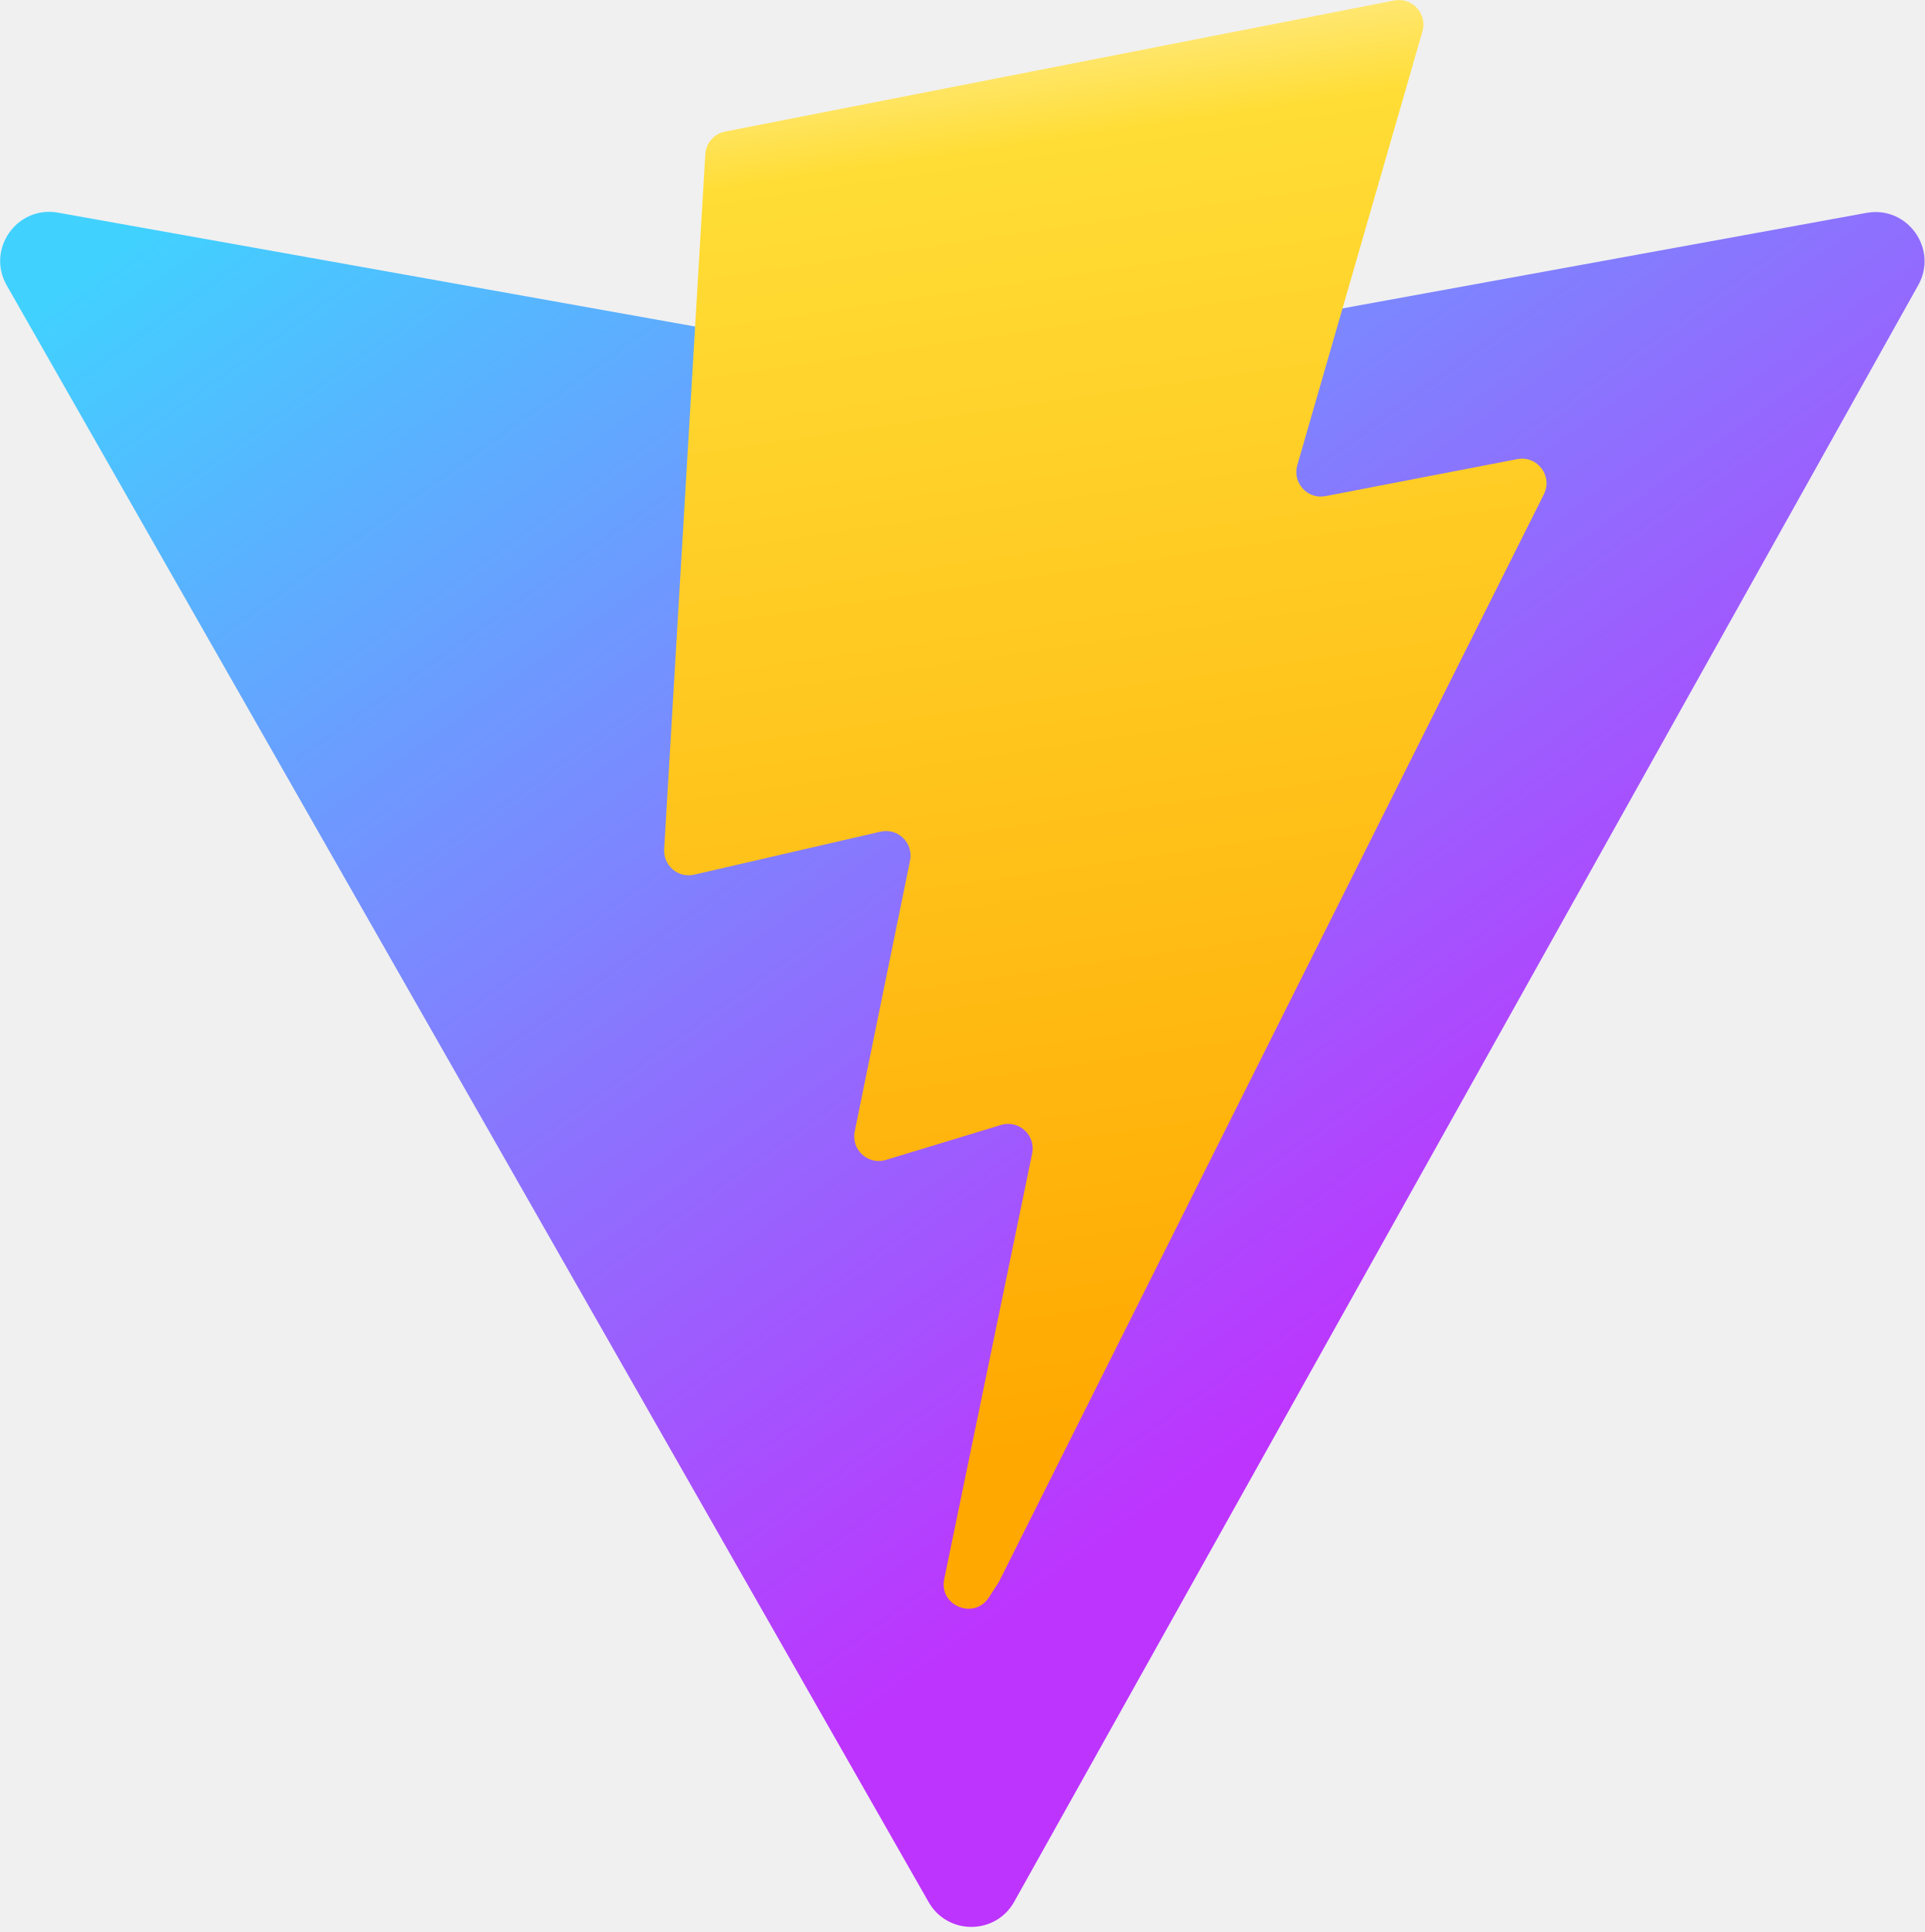
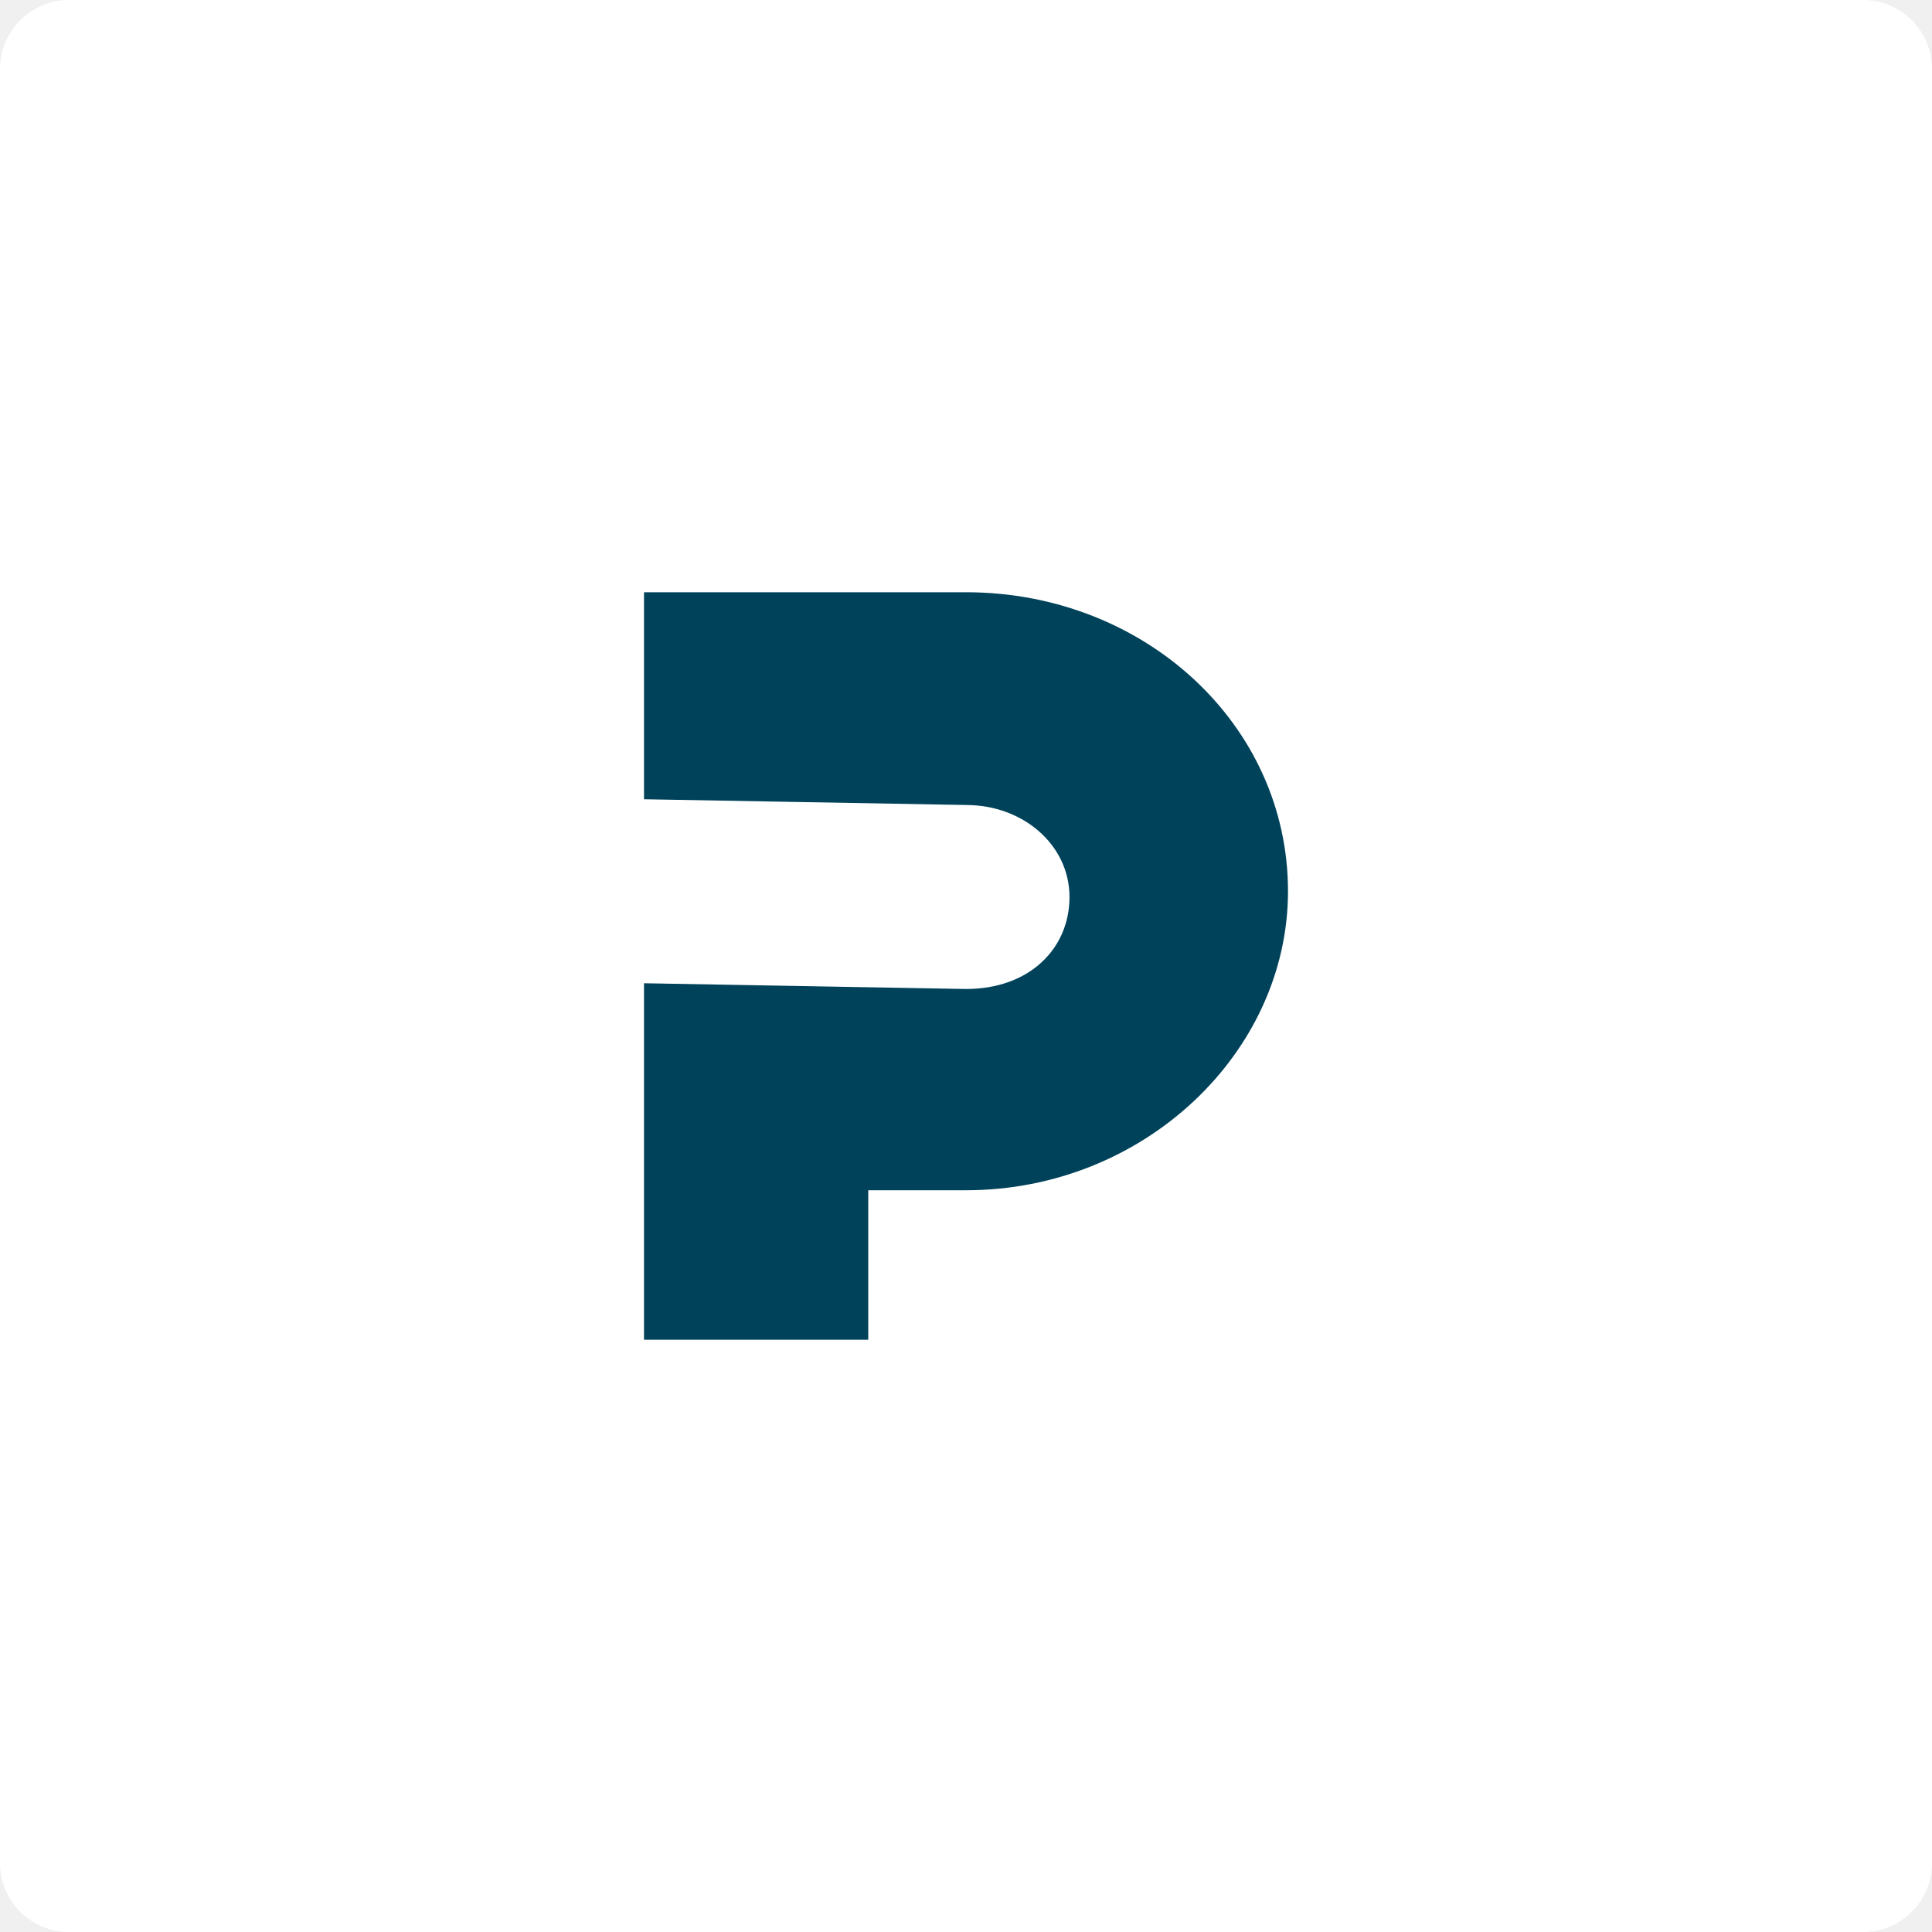
- <svg xmlns="http://www.w3.org/2000/svg" aria-hidden="true" role="img" class="iconify iconify--logos" width="31.88" height="32" preserveAspectRatio="xMidYMid meet" viewBox="0 0 256 257">
+ <svg xmlns="http://www.w3.org/2000/svg" xml:space="preserve" width="9.331mm" height="9.331mm" version="1.1" style="shape-rendering:geometricPrecision; text-rendering:geometricPrecision; image-rendering:optimizeQuality; fill-rule:evenodd; clip-rule:evenodd" viewBox="0 0 3.36 3.36">
  <defs>
-     <linearGradient id="IconifyId1813088fe1fbc01fb466" x1="-.828%" x2="57.636%" y1="7.652%" y2="78.411%">
-       <stop offset="0%" stop-color="#41D1FF" />
-       <stop offset="100%" stop-color="#BD34FE" />
-     </linearGradient>
-     <linearGradient id="IconifyId1813088fe1fbc01fb467" x1="43.376%" x2="50.316%" y1="2.242%" y2="89.03%">
-       <stop offset="0%" stop-color="#FFEA83" />
-       <stop offset="8.333%" stop-color="#FFDD35" />
-       <stop offset="100%" stop-color="#FFA800" />
-     </linearGradient>
+     <style type="text/css">
+    
+     .fil1 {fill:#00425A}
+     .fil0 {fill:white}
+    
+   </style>
  </defs>
-   <path fill="url(#IconifyId1813088fe1fbc01fb466)" d="M255.153 37.938L134.897 252.976c-2.483 4.44-8.862 4.466-11.382.048L.875 37.958c-2.746-4.814 1.371-10.646 6.827-9.67l120.385 21.517a6.537 6.537 0 0 0 2.322-.004l117.867-21.483c5.438-.991 9.574 4.796 6.877 9.62Z" />
-   <path fill="url(#IconifyId1813088fe1fbc01fb467)" d="M185.432.063L96.44 17.501a3.268 3.268 0 0 0-2.634 3.014l-5.474 92.456a3.268 3.268 0 0 0 3.997 3.378l24.777-5.718c2.318-.535 4.413 1.507 3.936 3.838l-7.361 36.047c-.495 2.426 1.782 4.5 4.151 3.78l15.304-4.649c2.372-.72 4.652 1.36 4.15 3.788l-11.698 56.621c-.732 3.542 3.979 5.473 5.943 2.437l1.313-2.028l72.516-144.72c1.215-2.423-.88-5.186-3.54-4.672l-25.505 4.922c-2.396.462-4.435-1.77-3.759-4.114l16.646-57.705c.677-2.35-1.37-4.583-3.769-4.113Z" />
+   <g id="Layer_x0020_1">
+     <rect class="fil0" width="3.36" height="3.36" rx="0.12" ry="0.12" />
+     <path class="fil1" d="M1.12 2.33l0.39 0 0 -0.26 0.17 0c0.31,0 0.56,-0.24 0.56,-0.52 0,-0.29 -0.25,-0.52 -0.56,-0.52l-0.56 0 0 0.36 0.56 0.01c0.1,0 0.18,0.07 0.18,0.16 0,0.09 -0.07,0.16 -0.18,0.16l-0.56 -0.01 0 0.63z" />
+   </g>
</svg>
